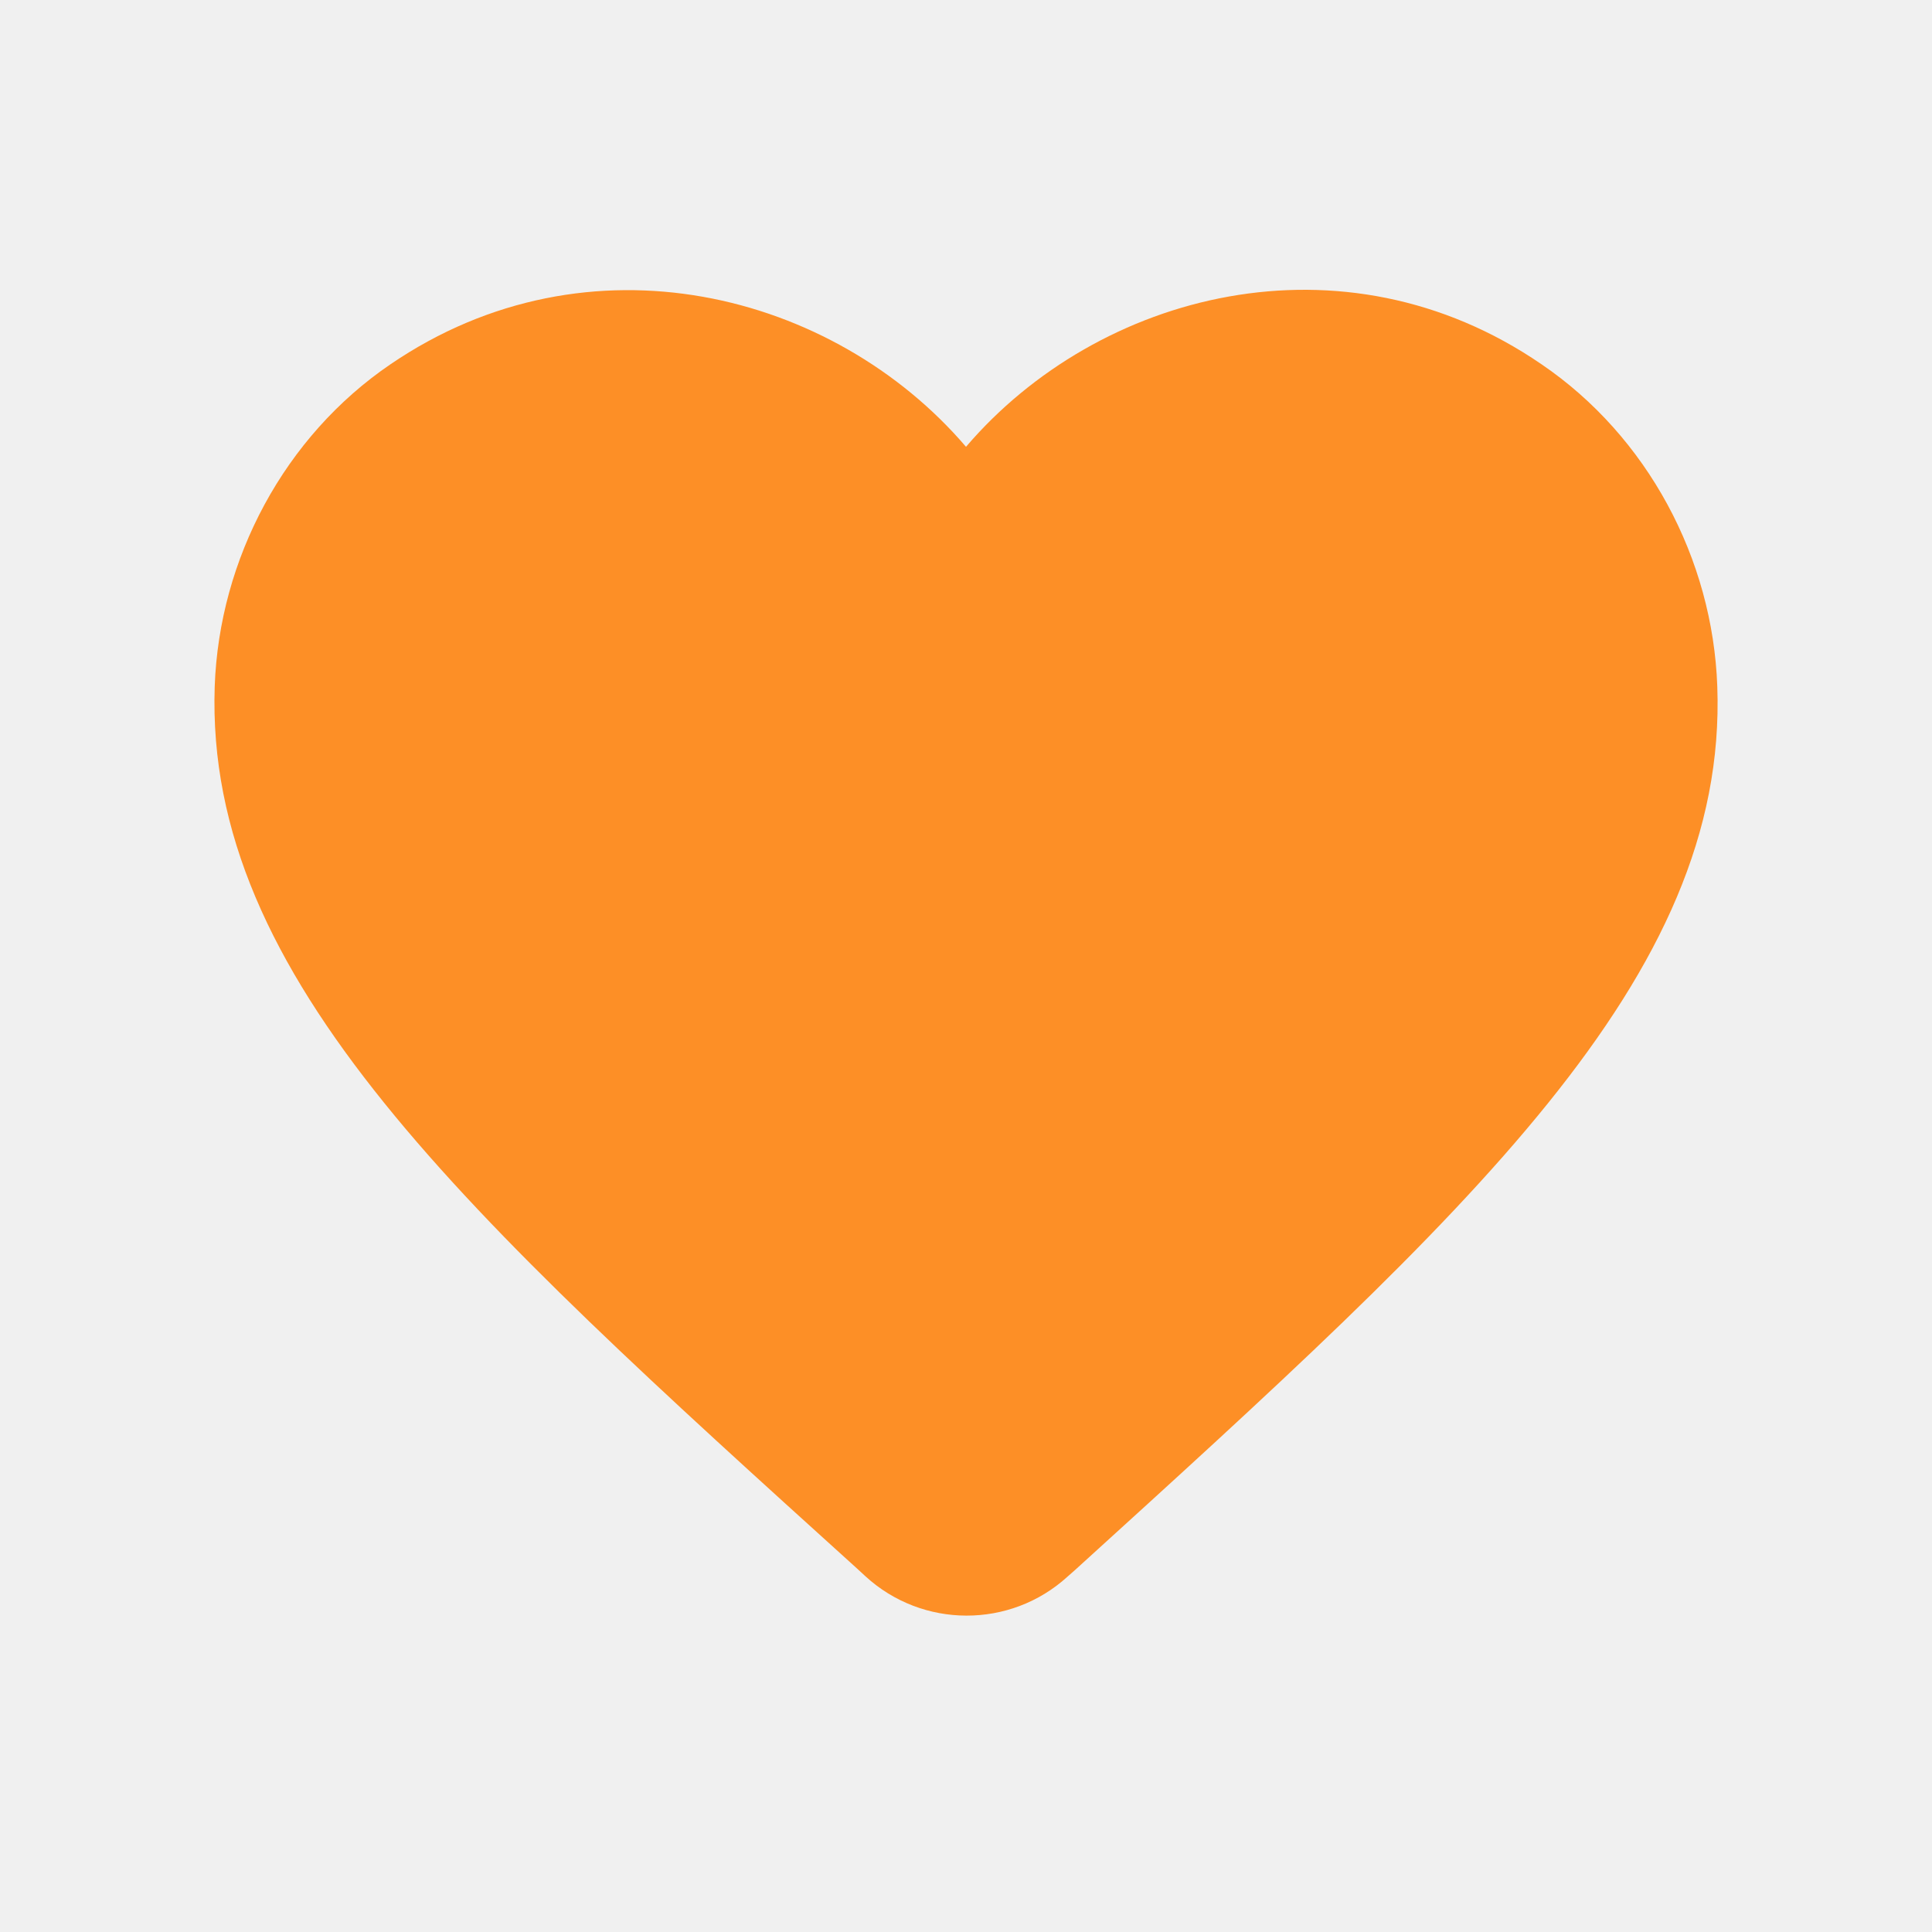
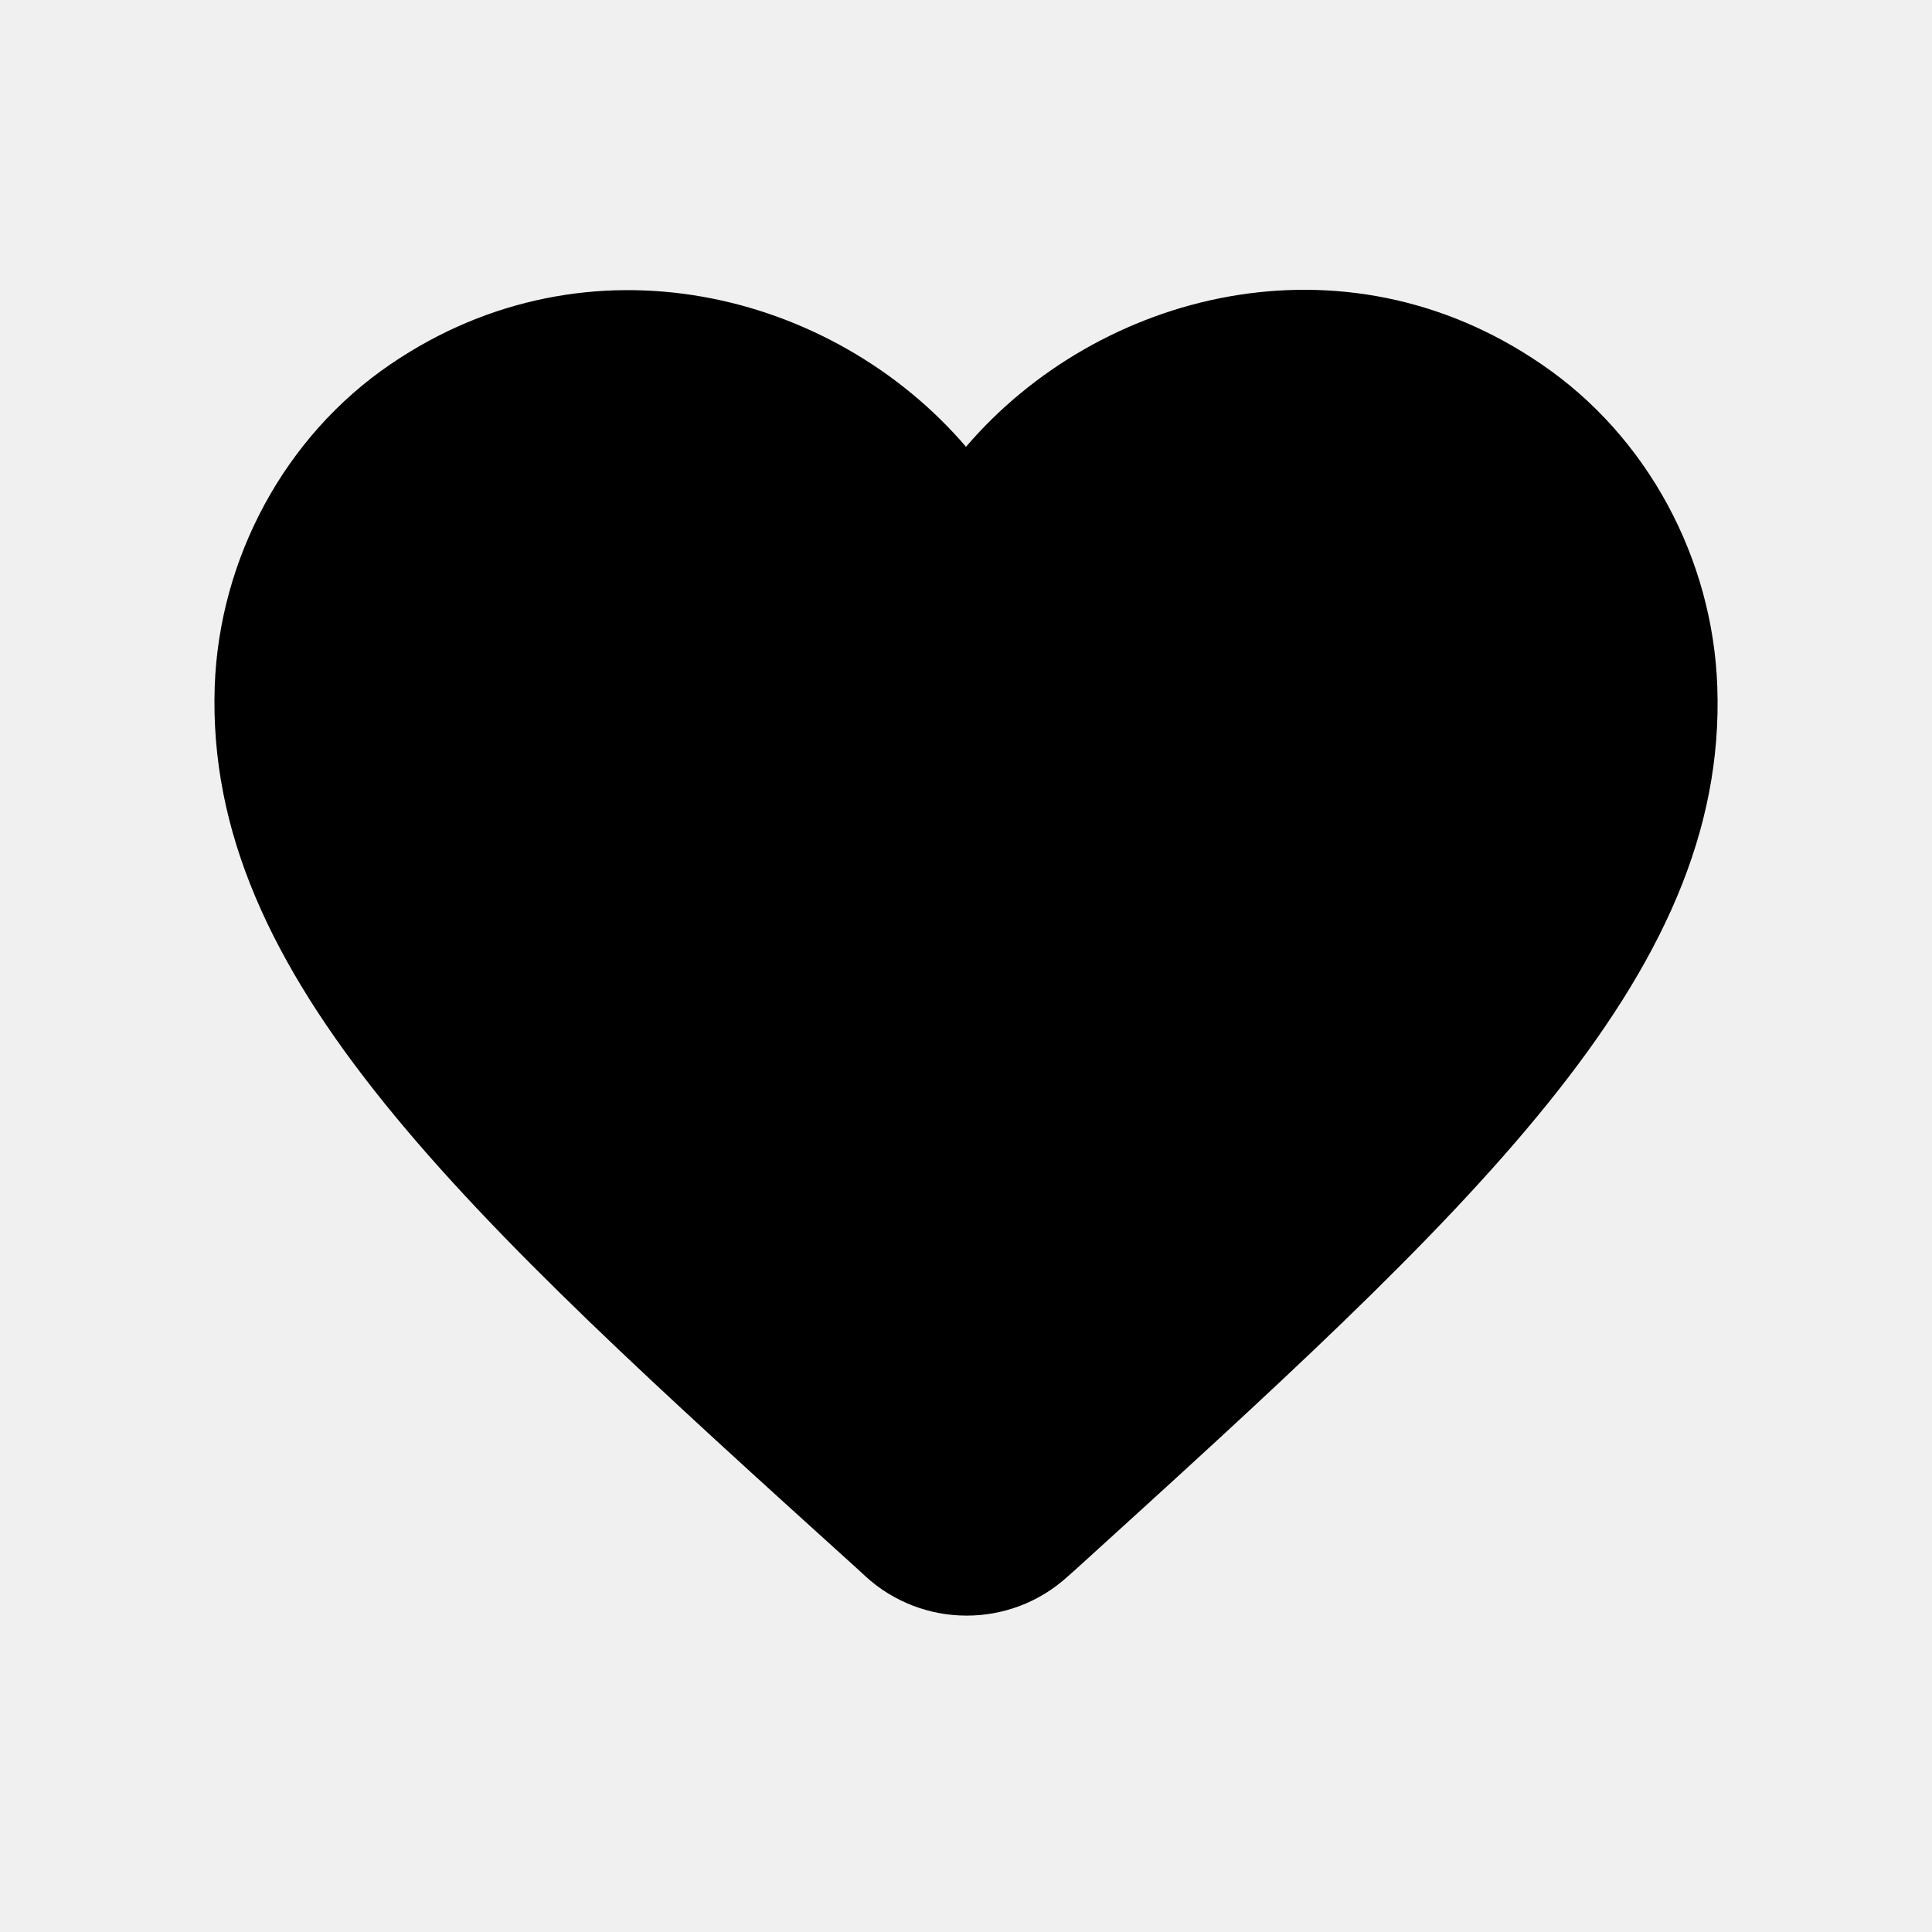
<svg xmlns="http://www.w3.org/2000/svg" width="15" height="15" viewBox="0 0 15 15" fill="none">
  <g clip-path="url(#clip0_12_154)">
-     <path d="M8.287 12.242C7.844 12.645 7.162 12.645 6.718 12.237L6.654 12.178C3.592 9.408 1.591 7.593 1.667 5.33C1.702 4.338 2.209 3.388 3.032 2.828C4.572 1.778 6.473 2.268 7.5 3.469C8.527 2.268 10.428 1.772 11.968 2.828C12.791 3.388 13.298 4.338 13.333 5.33C13.415 7.593 11.408 9.408 8.346 12.19L8.287 12.242Z" fill="#FD8F26" />
+     <path d="M8.287 12.242C7.844 12.645 7.162 12.645 6.718 12.237L6.654 12.178C3.592 9.408 1.591 7.593 1.667 5.33C1.702 4.338 2.209 3.388 3.032 2.828C4.572 1.778 6.473 2.268 7.5 3.469C8.527 2.268 10.428 1.772 11.968 2.828C12.791 3.388 13.298 4.338 13.333 5.33C13.415 7.593 11.408 9.408 8.346 12.19L8.287 12.242Z" fill="currentColor" />
  </g>
  <defs>
    <clipPath id="clip0_12_154">
      <rect width="14" height="14" fill="white" transform="translate(0.5 0.5)" />
    </clipPath>
  </defs>
</svg>
